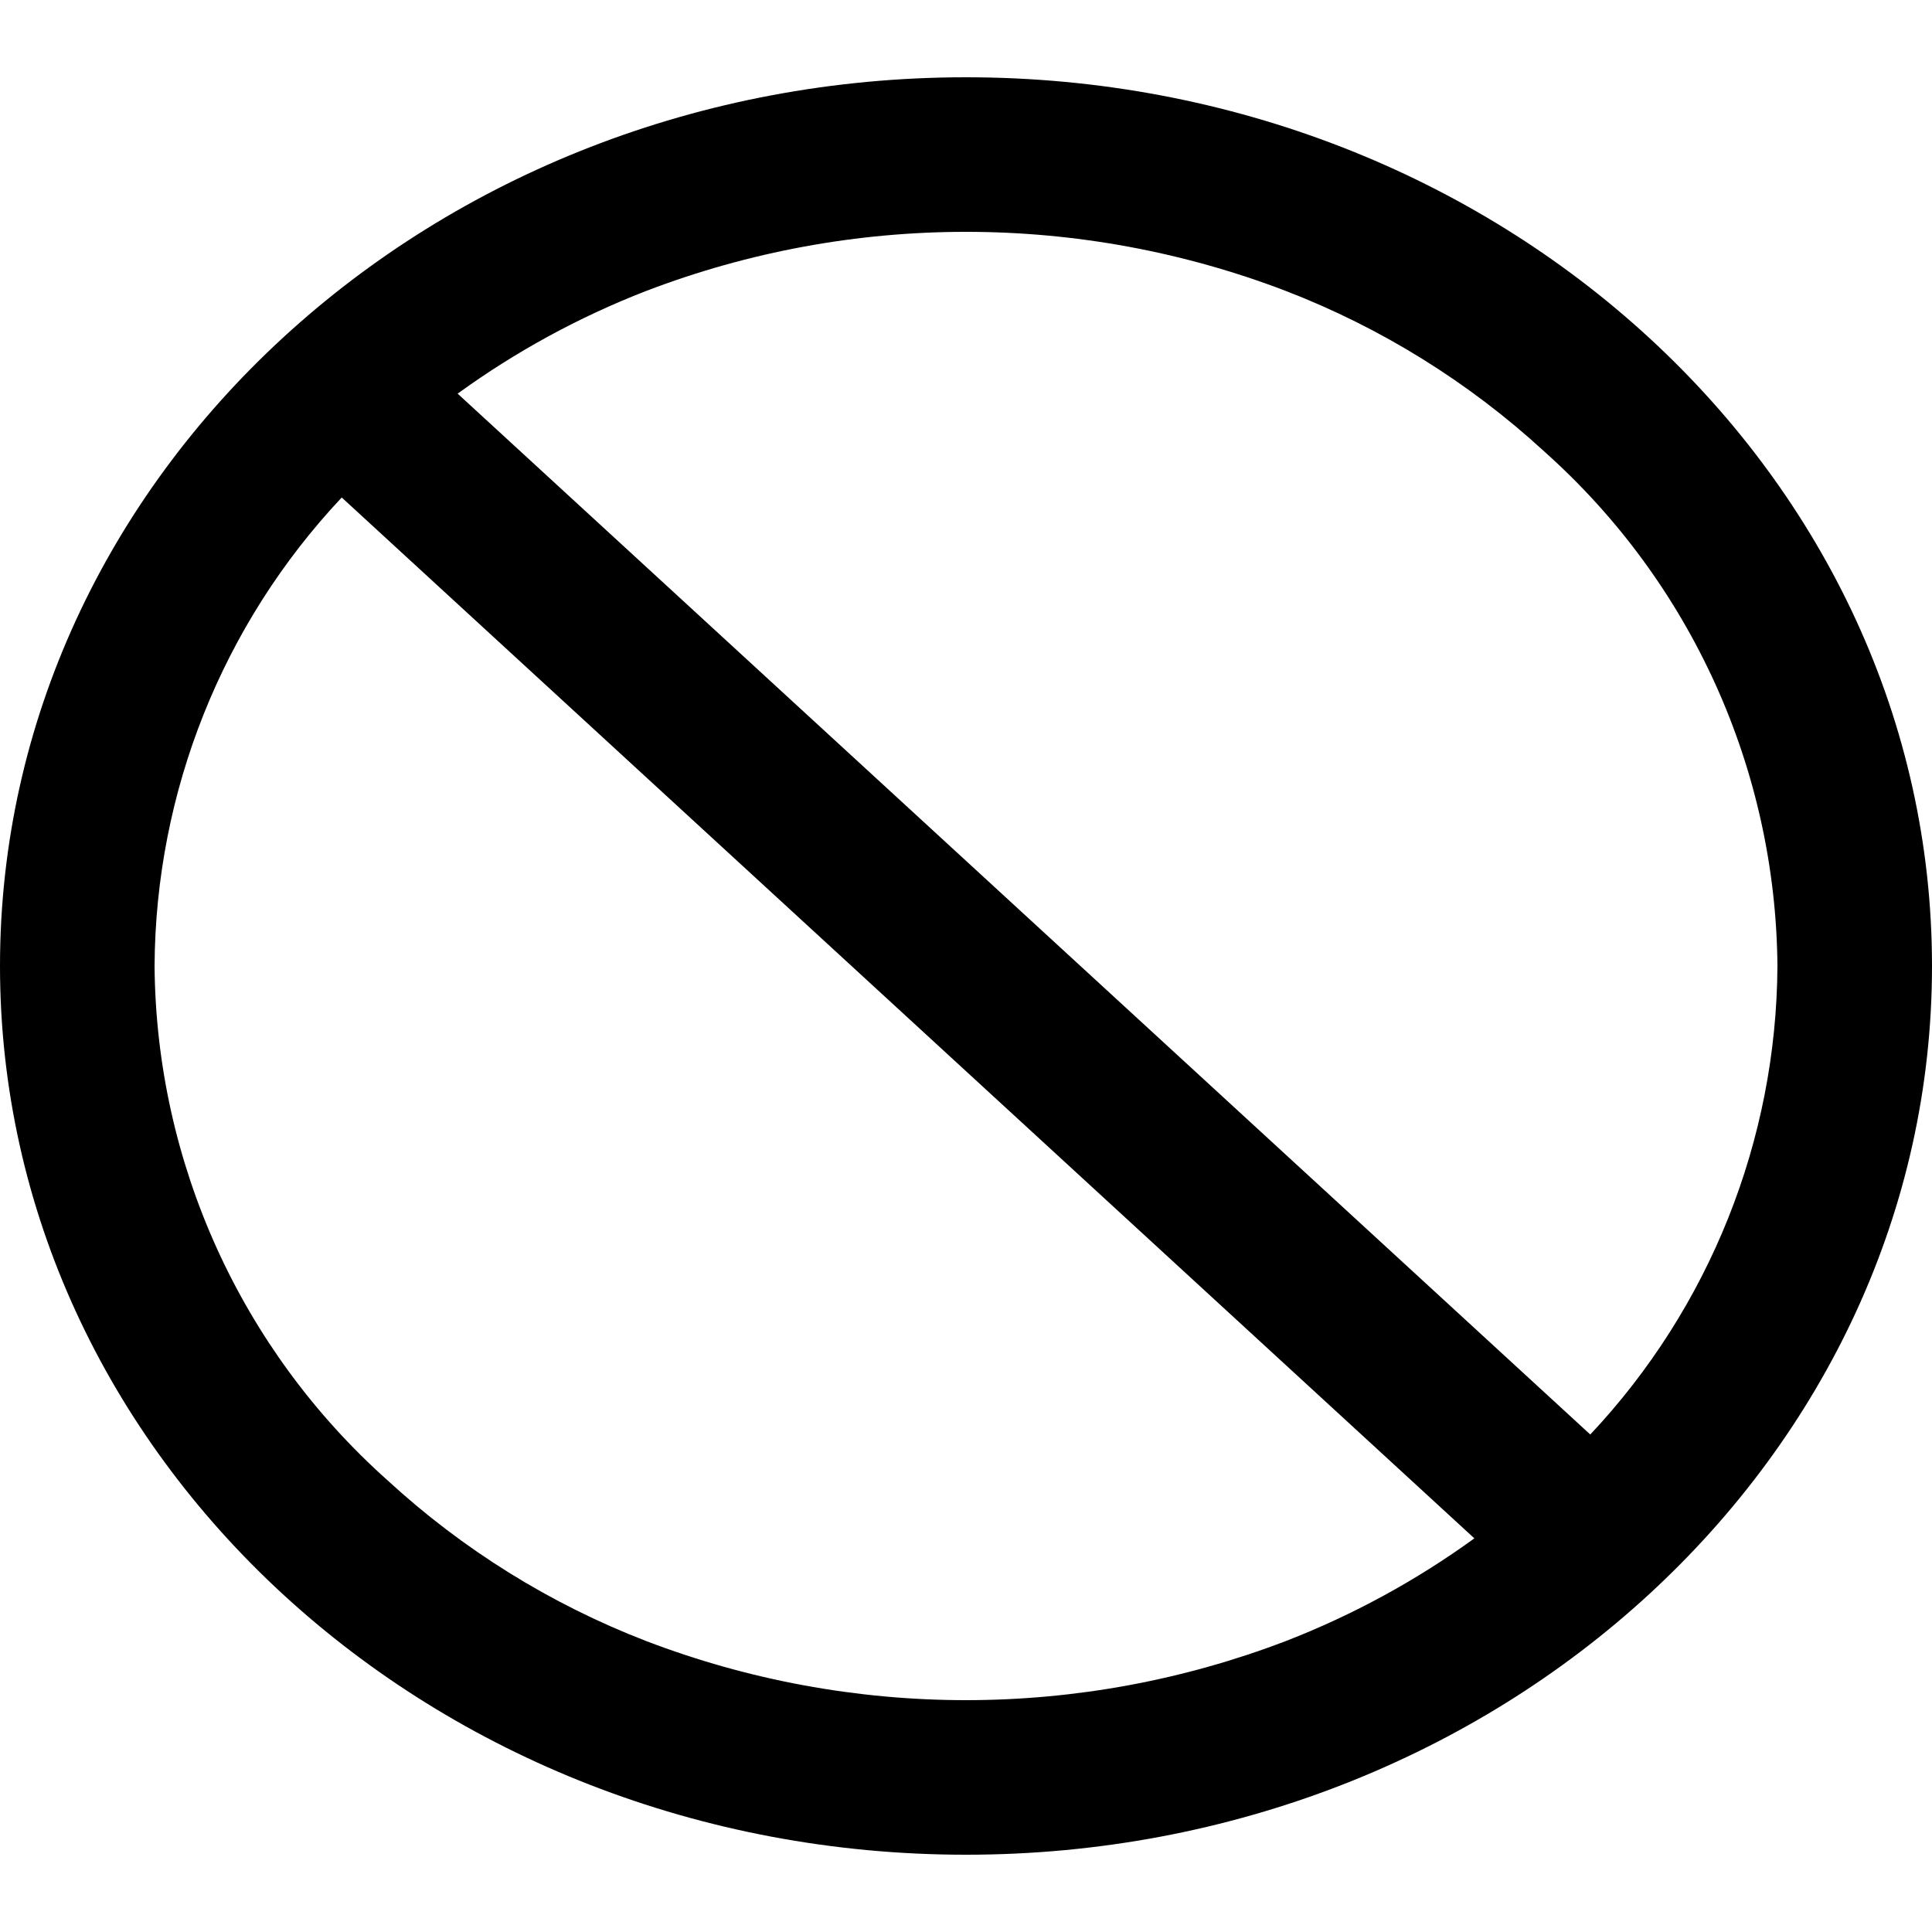
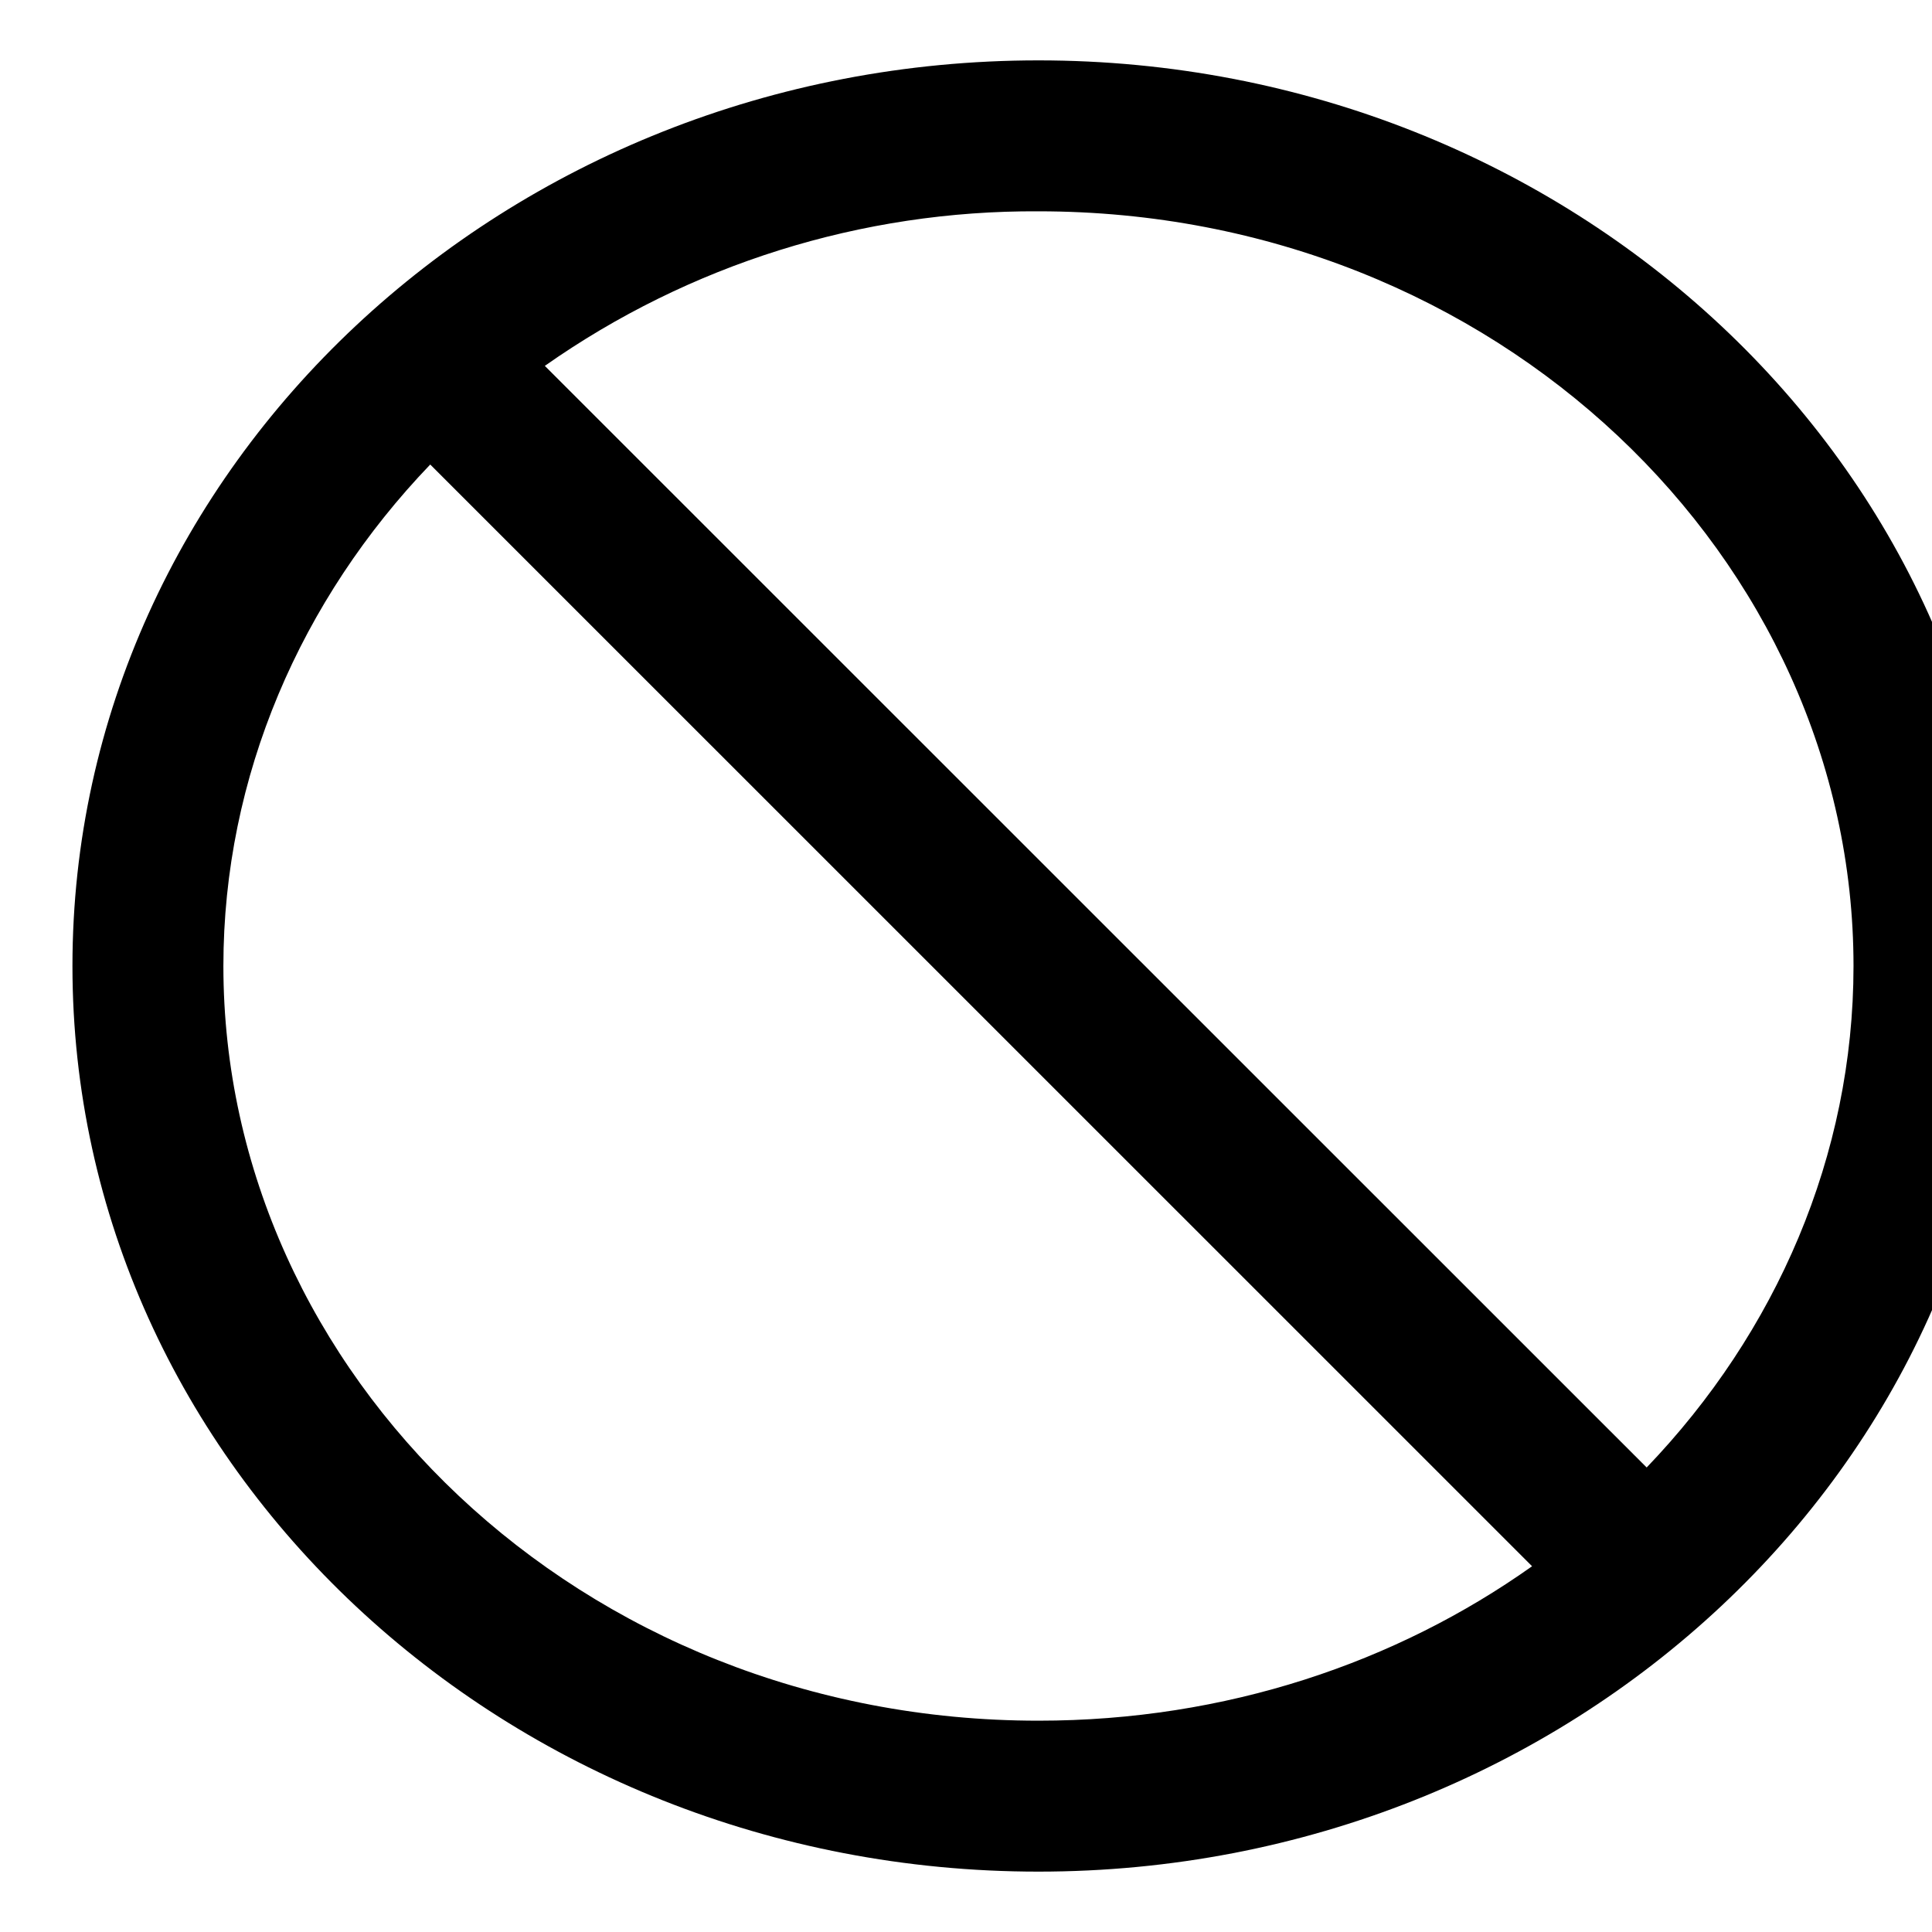
- <svg xmlns="http://www.w3.org/2000/svg" width="16" height="16" viewBox="0 0 16 16">
-   <path d="M8 .64C3.58.64 0 3.94 0 8s3.58 7.36 8 7.36 8-3.3 8-7.36S12.42.64 8 .64zm0 13.44a7.42 7.42 0 01-2.65-.49 6.76 6.76 0 01-2.14-1.33A5.77 5.77 0 011.28 8a5.71 5.71 0 011.55-3.88l9.38 8.62a6.93 6.93 0 01-1.56.85 7.42 7.42 0 01-2.65.49zm5.17-2.2L3.79 3.26a6.93 6.93 0 011.56-.85 7.41 7.41 0 015.3 0 6.76 6.76 0 012.14 1.33A5.77 5.77 0 0114.72 8a5.71 5.71 0 01-1.55 3.88z" />
+ <svg xmlns="http://www.w3.org/2000/svg" width="16" height="16" viewbox="0 0 16 16">
+   <path fill-rule="evenodd" d="M8.6.5c4.413 0 8 3.365 8 7.5s-3.587 7.5-8 7.5-8-3.365-8-7.5S4.187.5 8.6.5zm0 1.25c3.8 0 6.75 2.88 6.75 6.25 0 1.572-.642 3.037-1.713 4.153L4.512 3.03A7.039 7.039 0 018.6 1.75zM3.563 3.847C2.492 4.963 1.85 6.428 1.85 8c0 3.37 2.95 6.25 6.75 6.25 1.552 0 2.962-.48 4.088-1.279L3.563 3.847z" />
</svg>
